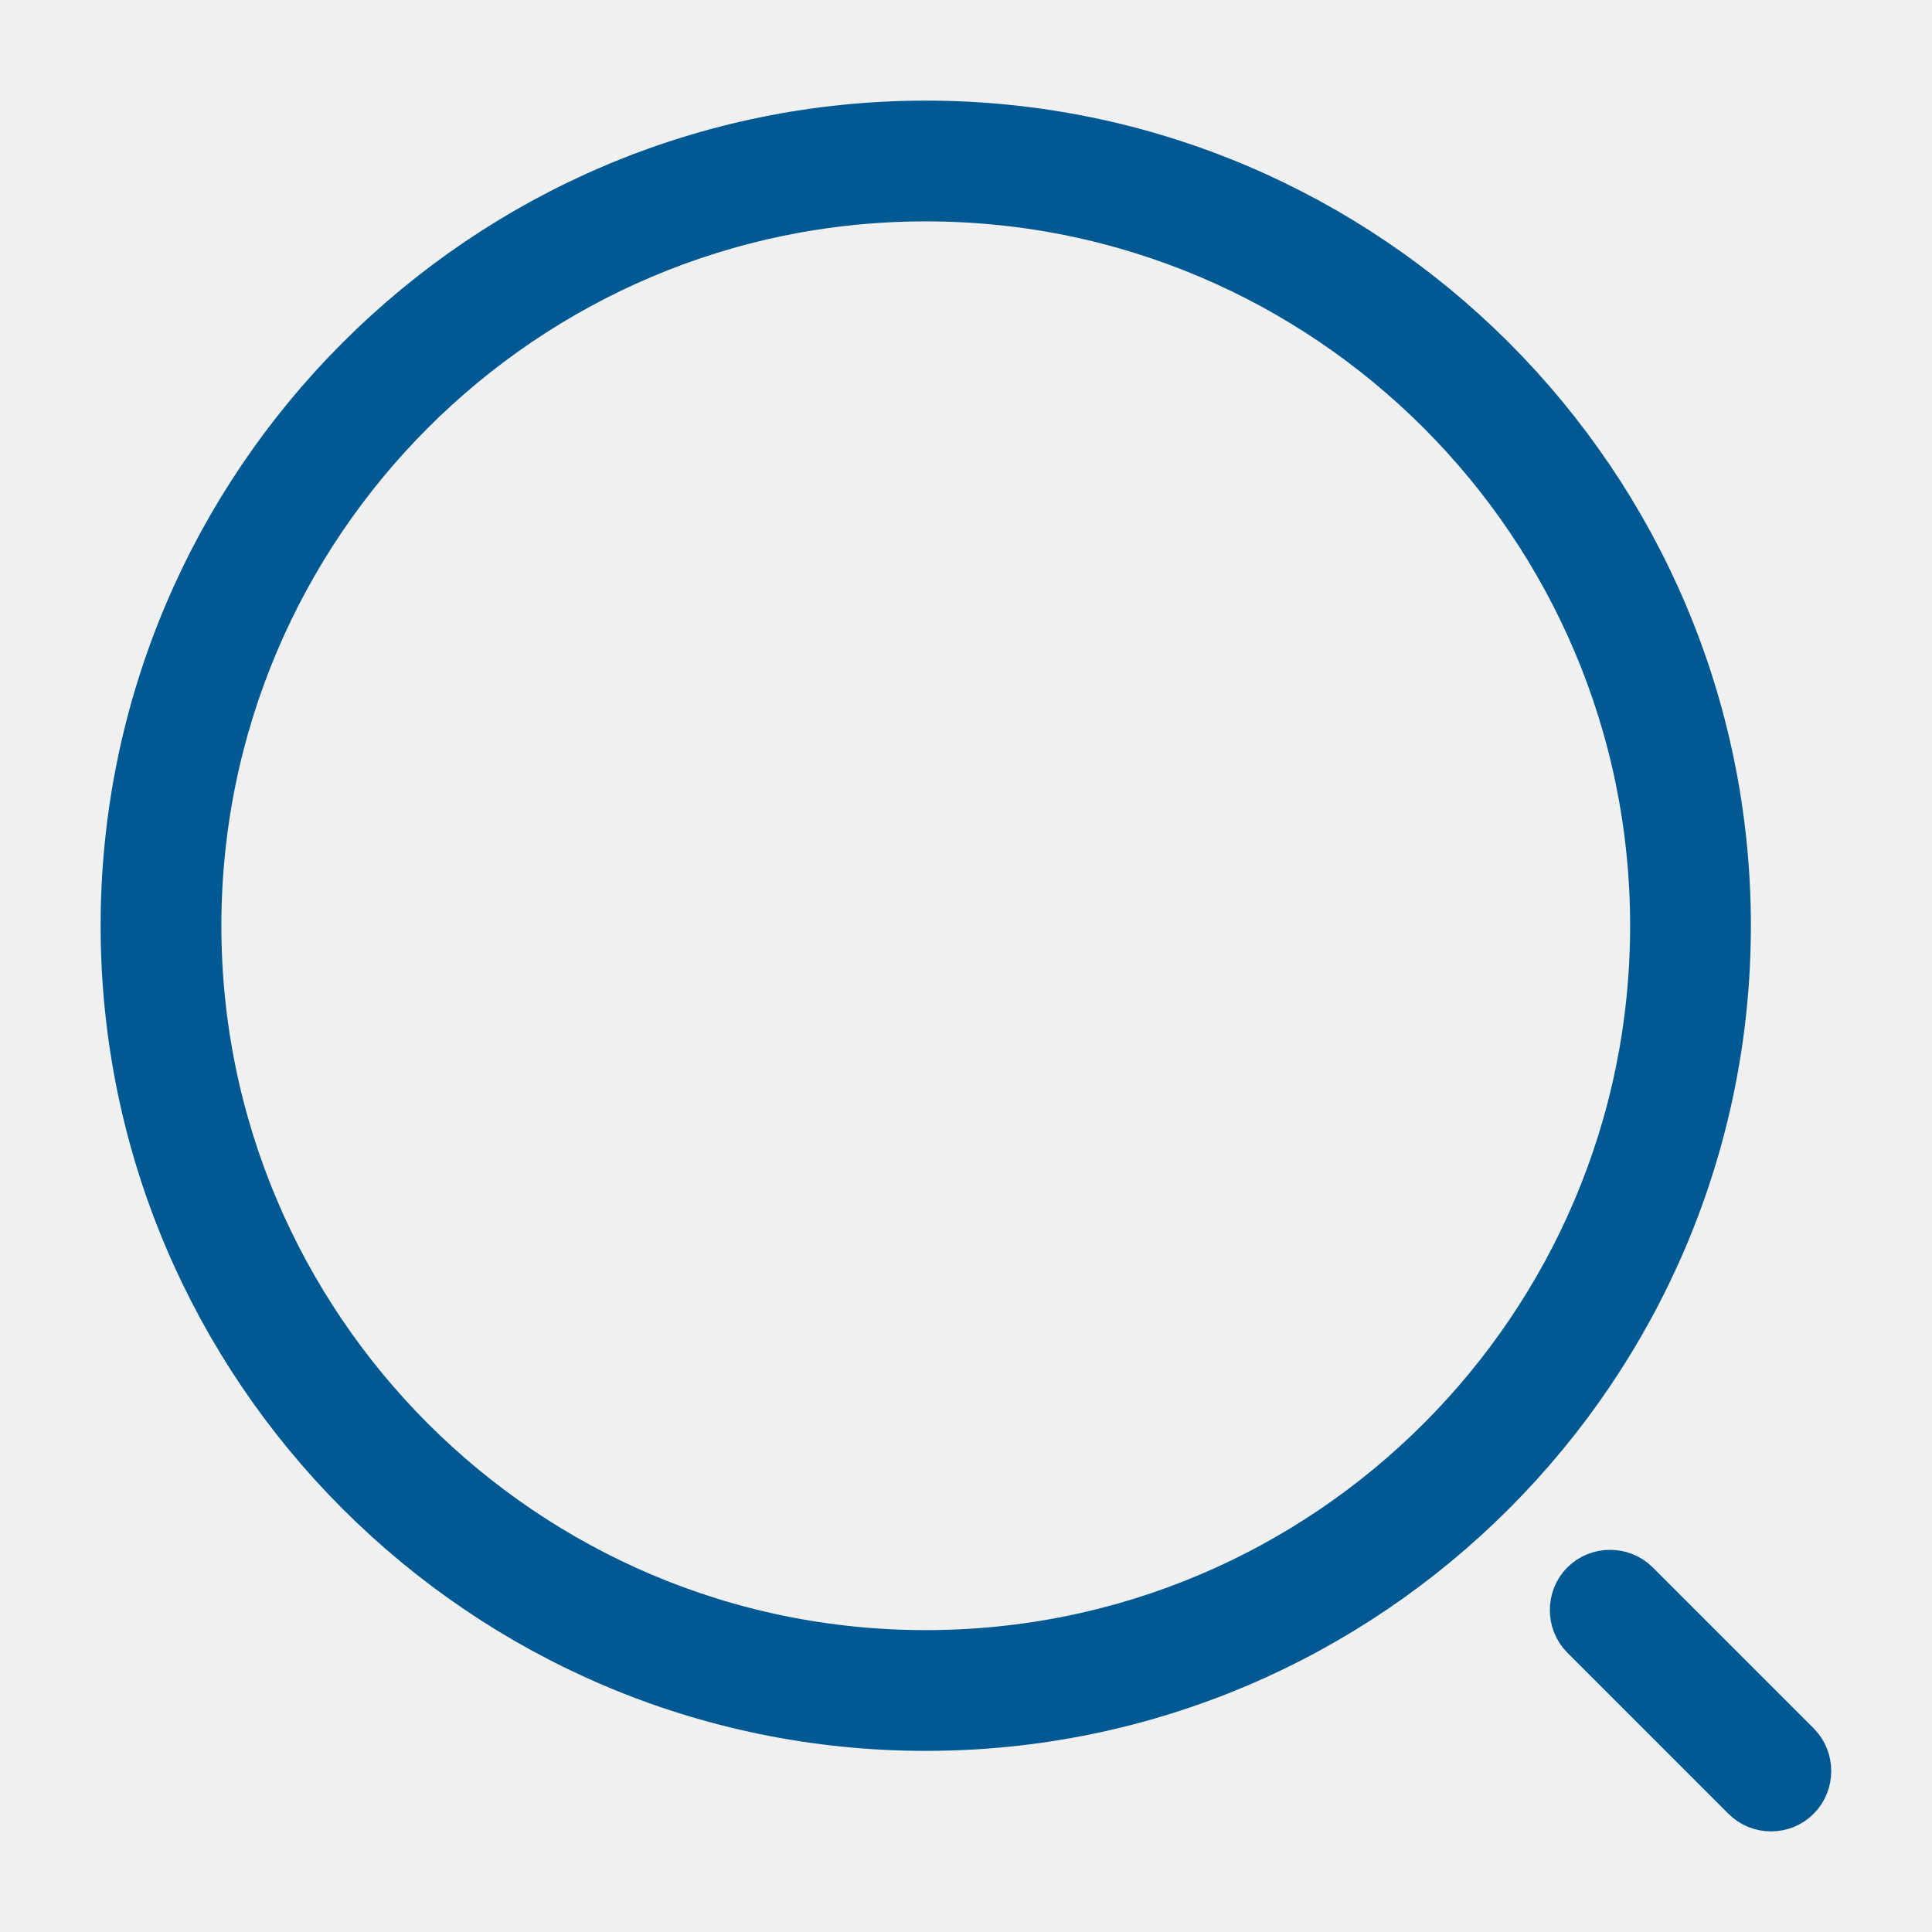
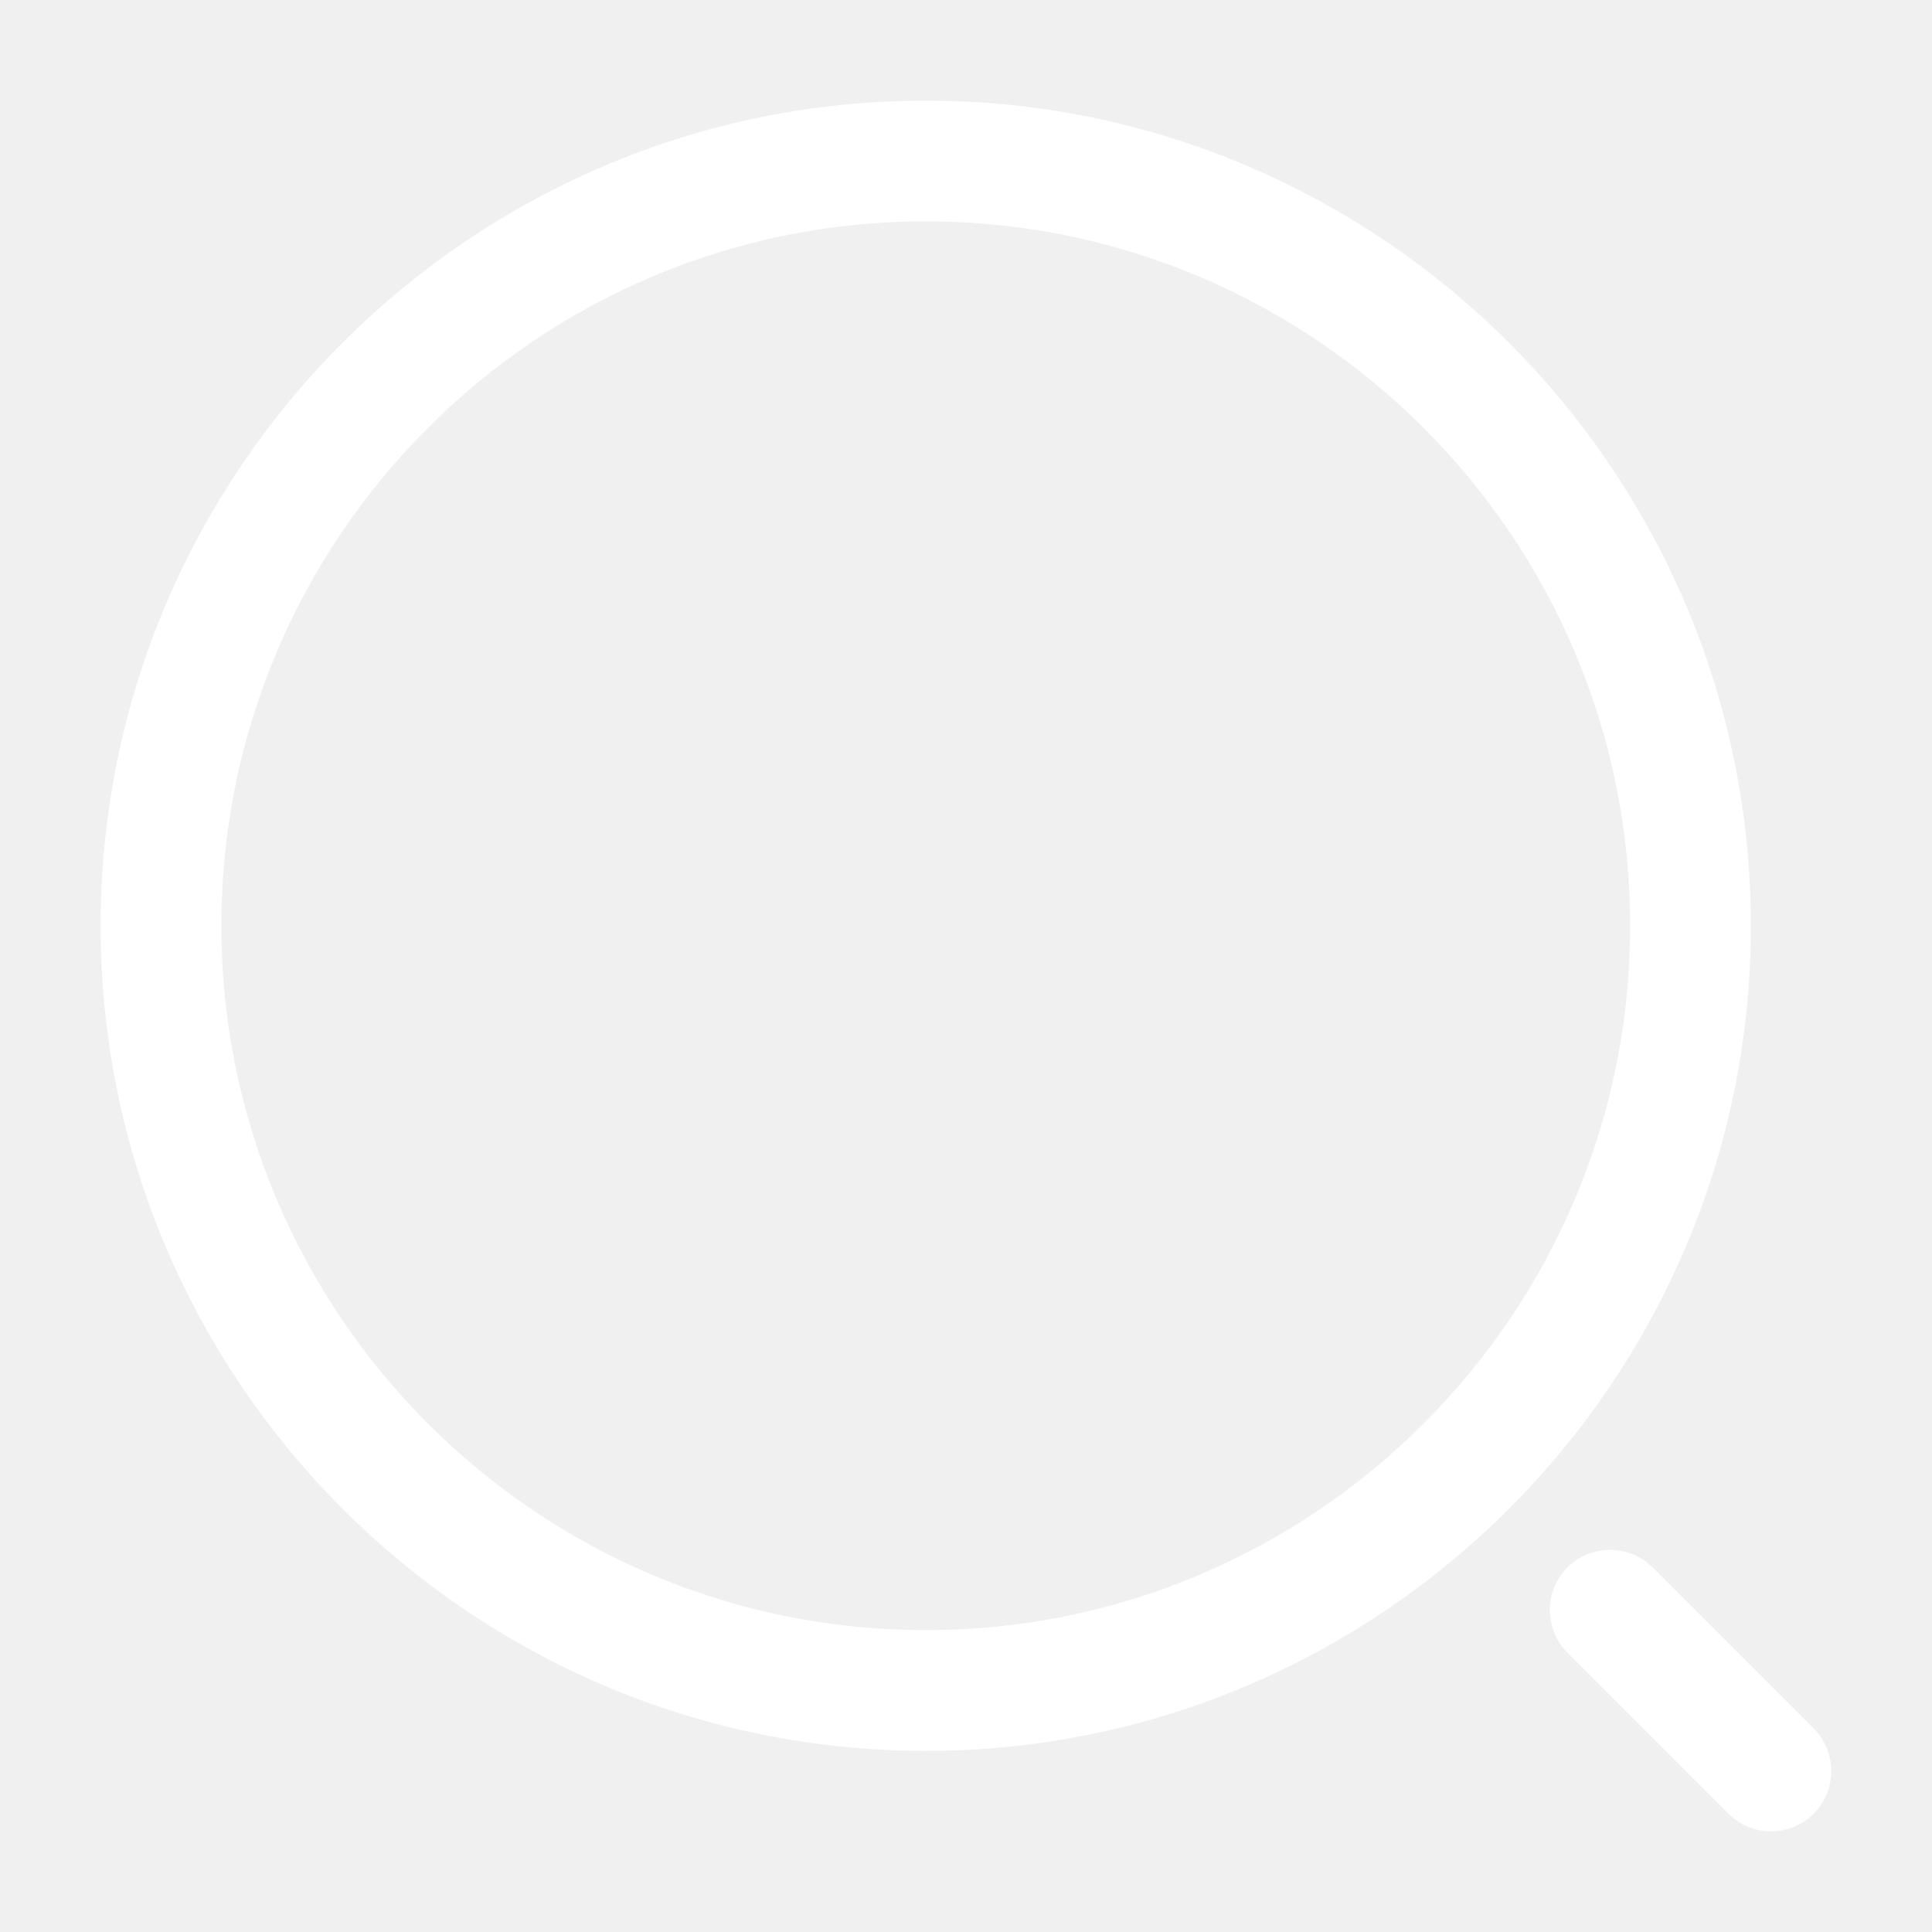
<svg xmlns="http://www.w3.org/2000/svg" width="24" height="24" viewBox="0 0 24 24" fill="none">
-   <path d="M11.5 21.25C6.126 21.25 1.75 16.874 1.75 11.5C1.75 6.126 6.126 1.75 11.5 1.75C16.874 1.75 21.25 6.126 21.25 11.5C21.25 16.874 16.874 21.25 11.5 21.25ZM11.5 2.25C6.393 2.25 2.25 6.404 2.25 11.5C2.25 16.596 6.393 20.75 11.5 20.75C16.607 20.75 20.75 16.596 20.75 11.5C20.75 6.404 16.607 2.25 11.5 2.25Z" fill="#005993" stroke="#005993" />
-   <path d="M22 22.25C21.936 22.25 21.875 22.228 21.824 22.177L19.824 20.177C19.729 20.082 19.729 19.919 19.824 19.824C19.919 19.729 20.082 19.729 20.177 19.824L22.177 21.824C22.272 21.919 22.272 22.082 22.177 22.177C22.126 22.228 22.065 22.25 22 22.25Z" fill="#005993" stroke="#005993" />
+   <path d="M11.5 21.25C6.126 21.25 1.75 16.874 1.75 11.5C1.75 6.126 6.126 1.75 11.5 1.75C16.874 1.75 21.25 6.126 21.25 11.5C21.25 16.874 16.874 21.25 11.5 21.25ZM11.5 2.25C6.393 2.25 2.25 6.404 2.25 11.5C2.25 16.596 6.393 20.75 11.5 20.75C16.607 20.75 20.75 16.596 20.75 11.5C20.75 6.404 16.607 2.25 11.5 2.25Z" fill="white" stroke="white" />
+   <path d="M22 22.25C21.936 22.25 21.875 22.228 21.824 22.177L19.824 20.177C19.729 20.082 19.729 19.919 19.824 19.824C19.919 19.729 20.082 19.729 20.177 19.824L22.177 21.824C22.272 21.919 22.272 22.082 22.177 22.177C22.126 22.228 22.065 22.25 22 22.25Z" fill="white" stroke="white" />
</svg>
